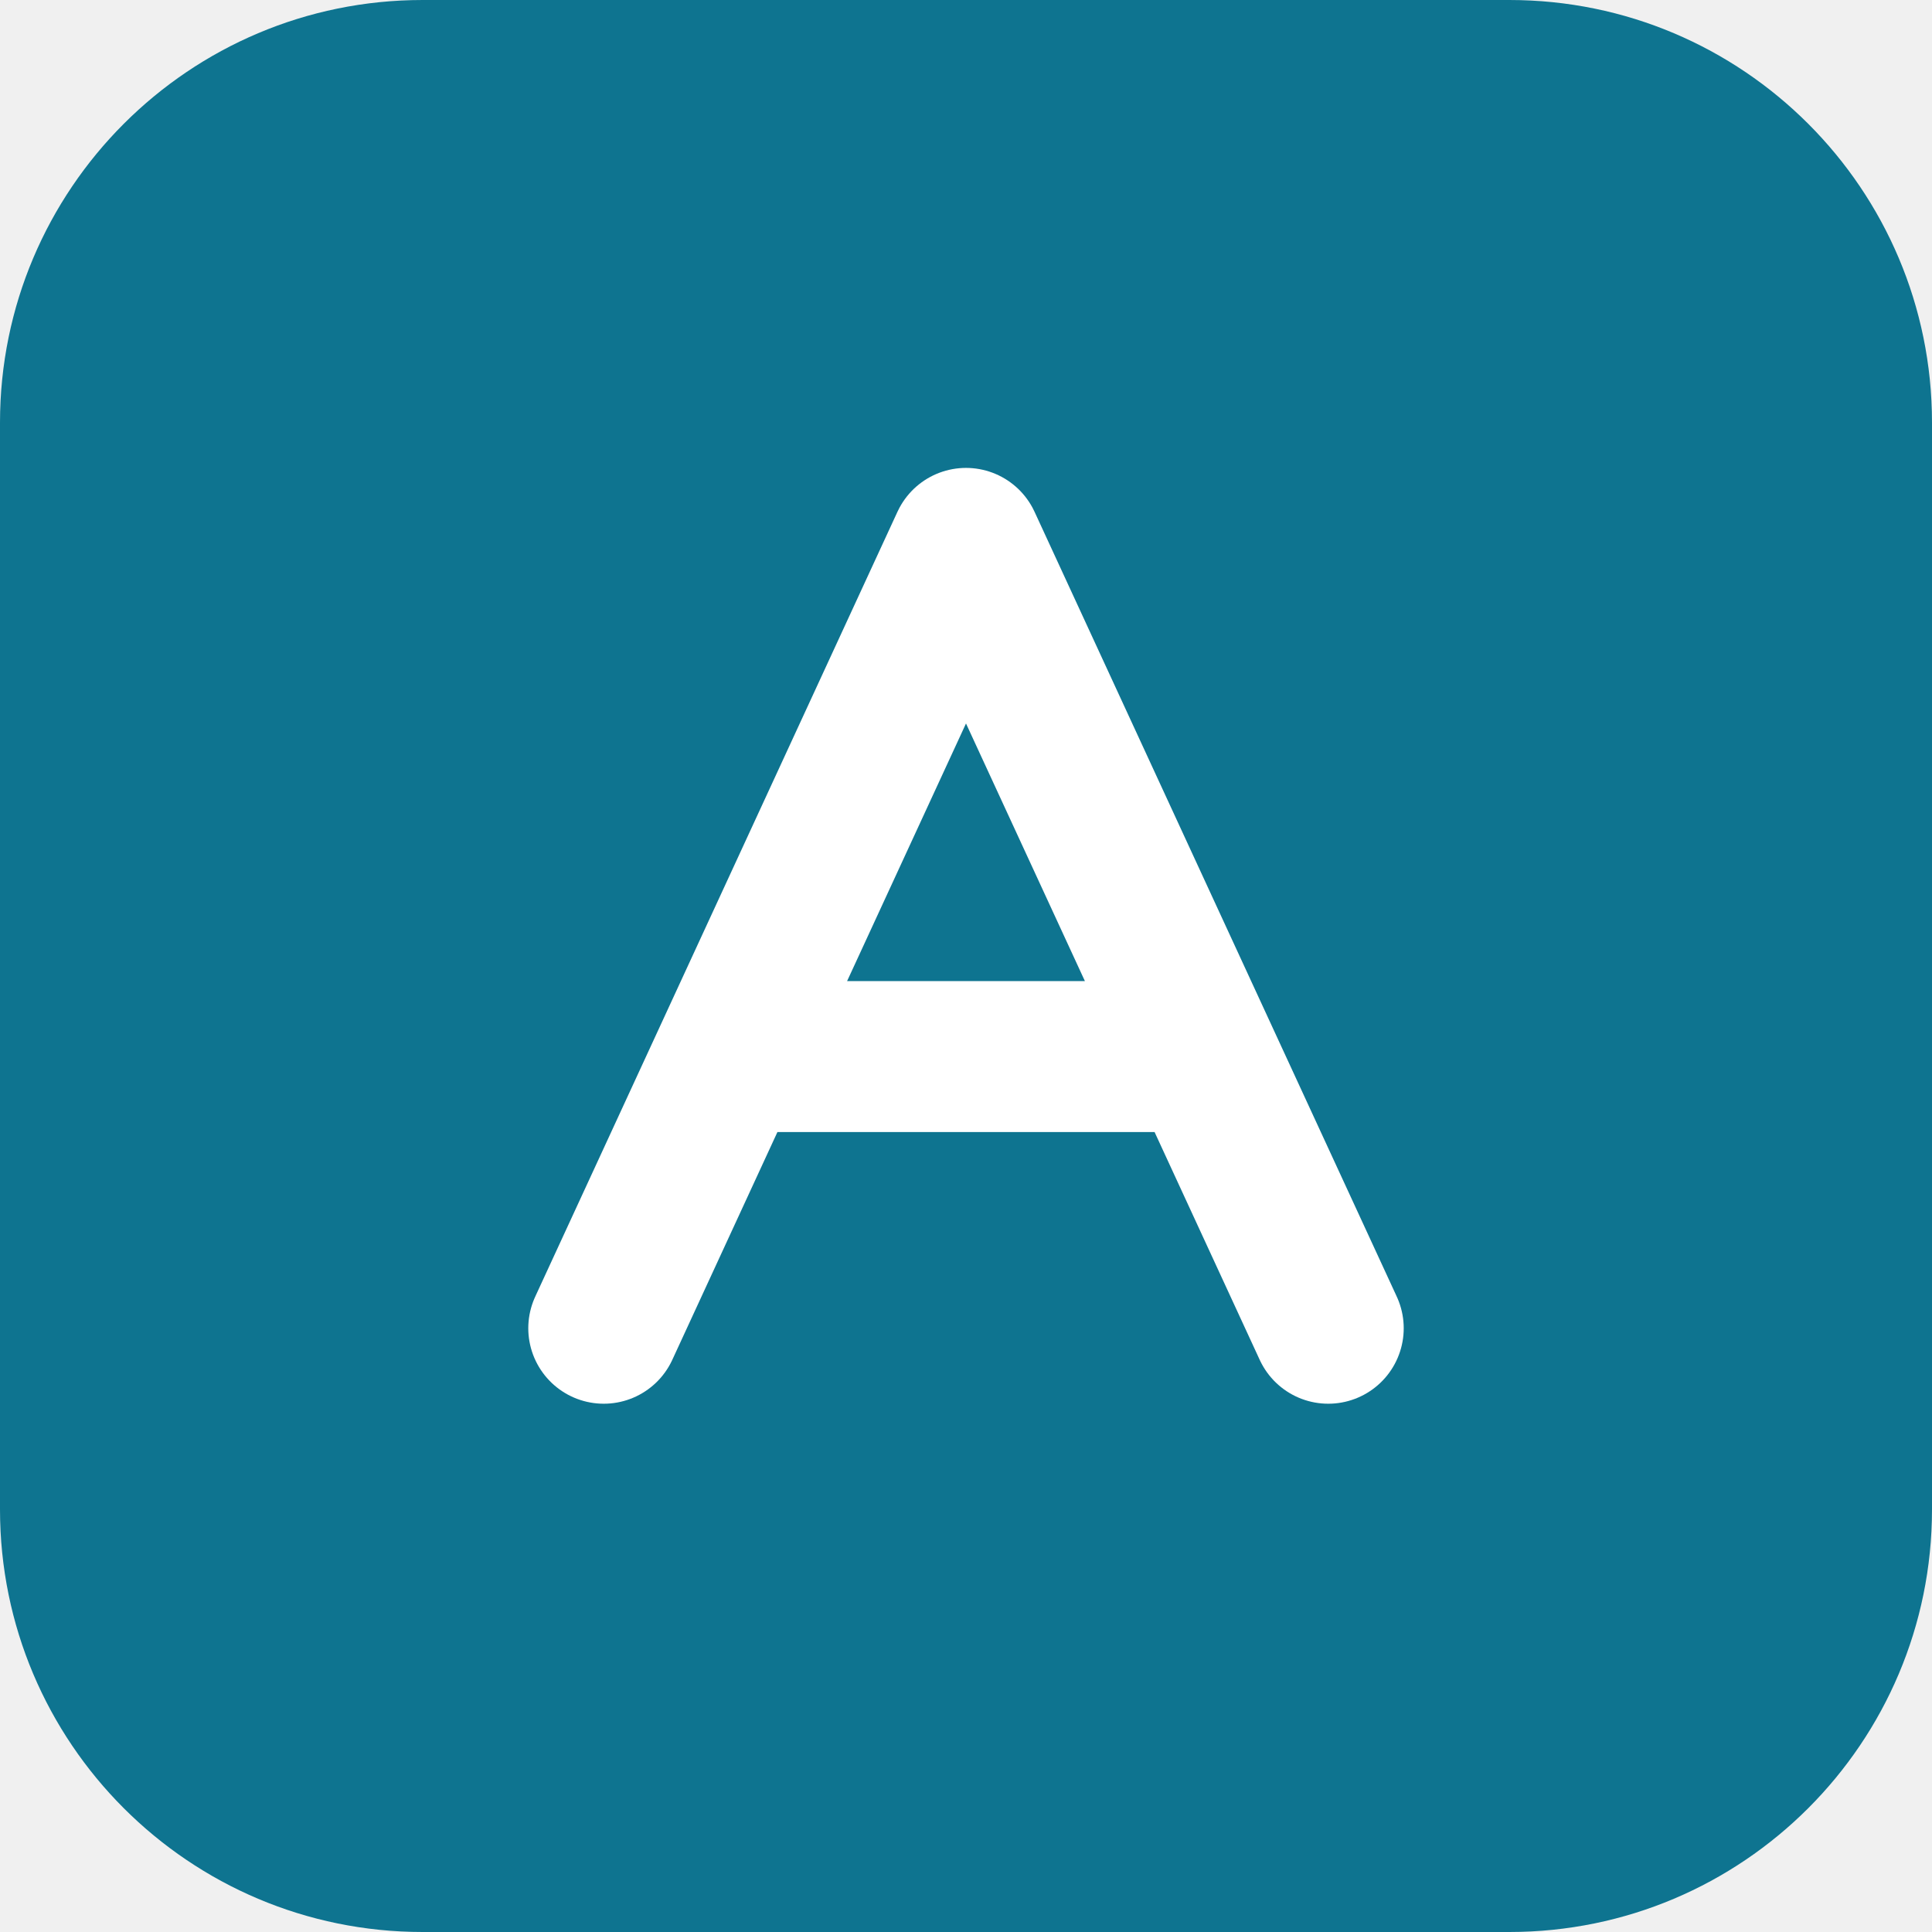
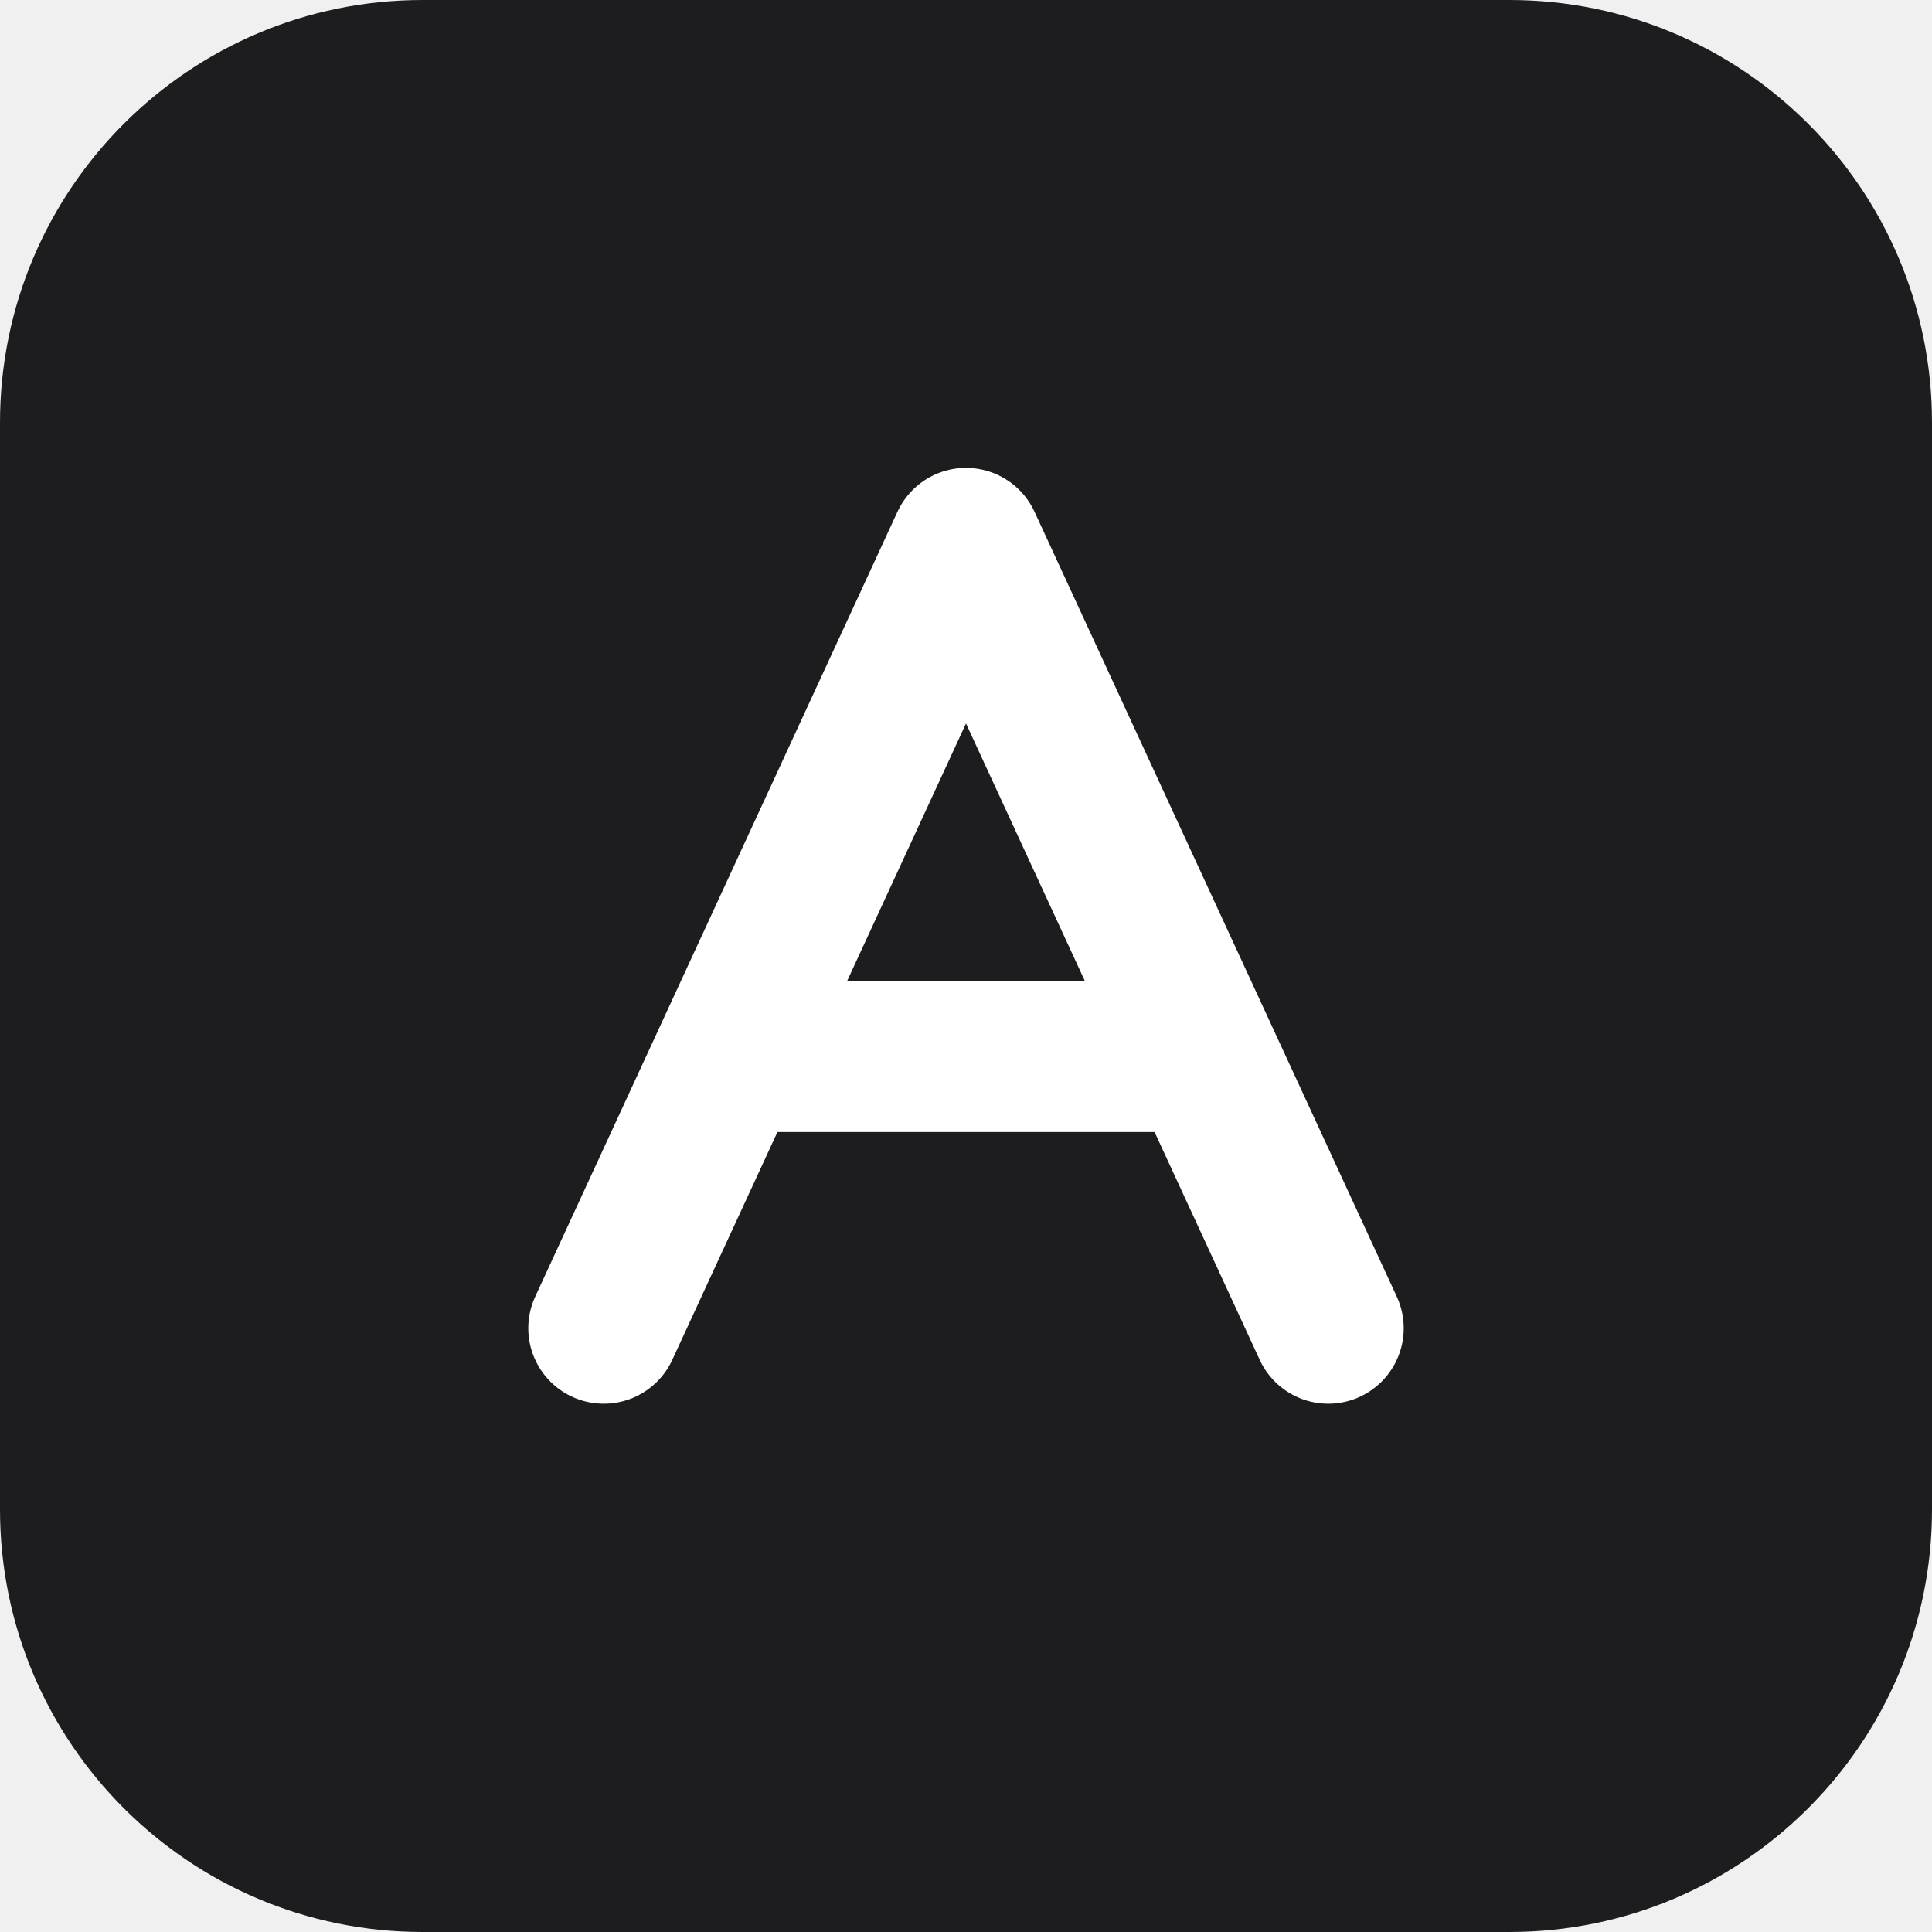
<svg xmlns="http://www.w3.org/2000/svg" viewBox="0 0 64 64">
-   <rect width="64" height="64" rx="14" fill="#0e7490" />
+   <rect width="64" height="64" rx="14" fill="#1d1d1f" />
  <path d="M20 44 32 18l12 26M25 35h14" fill="none" stroke="#fff" stroke-width="5" stroke-linecap="round" stroke-linejoin="round" />
</svg>
